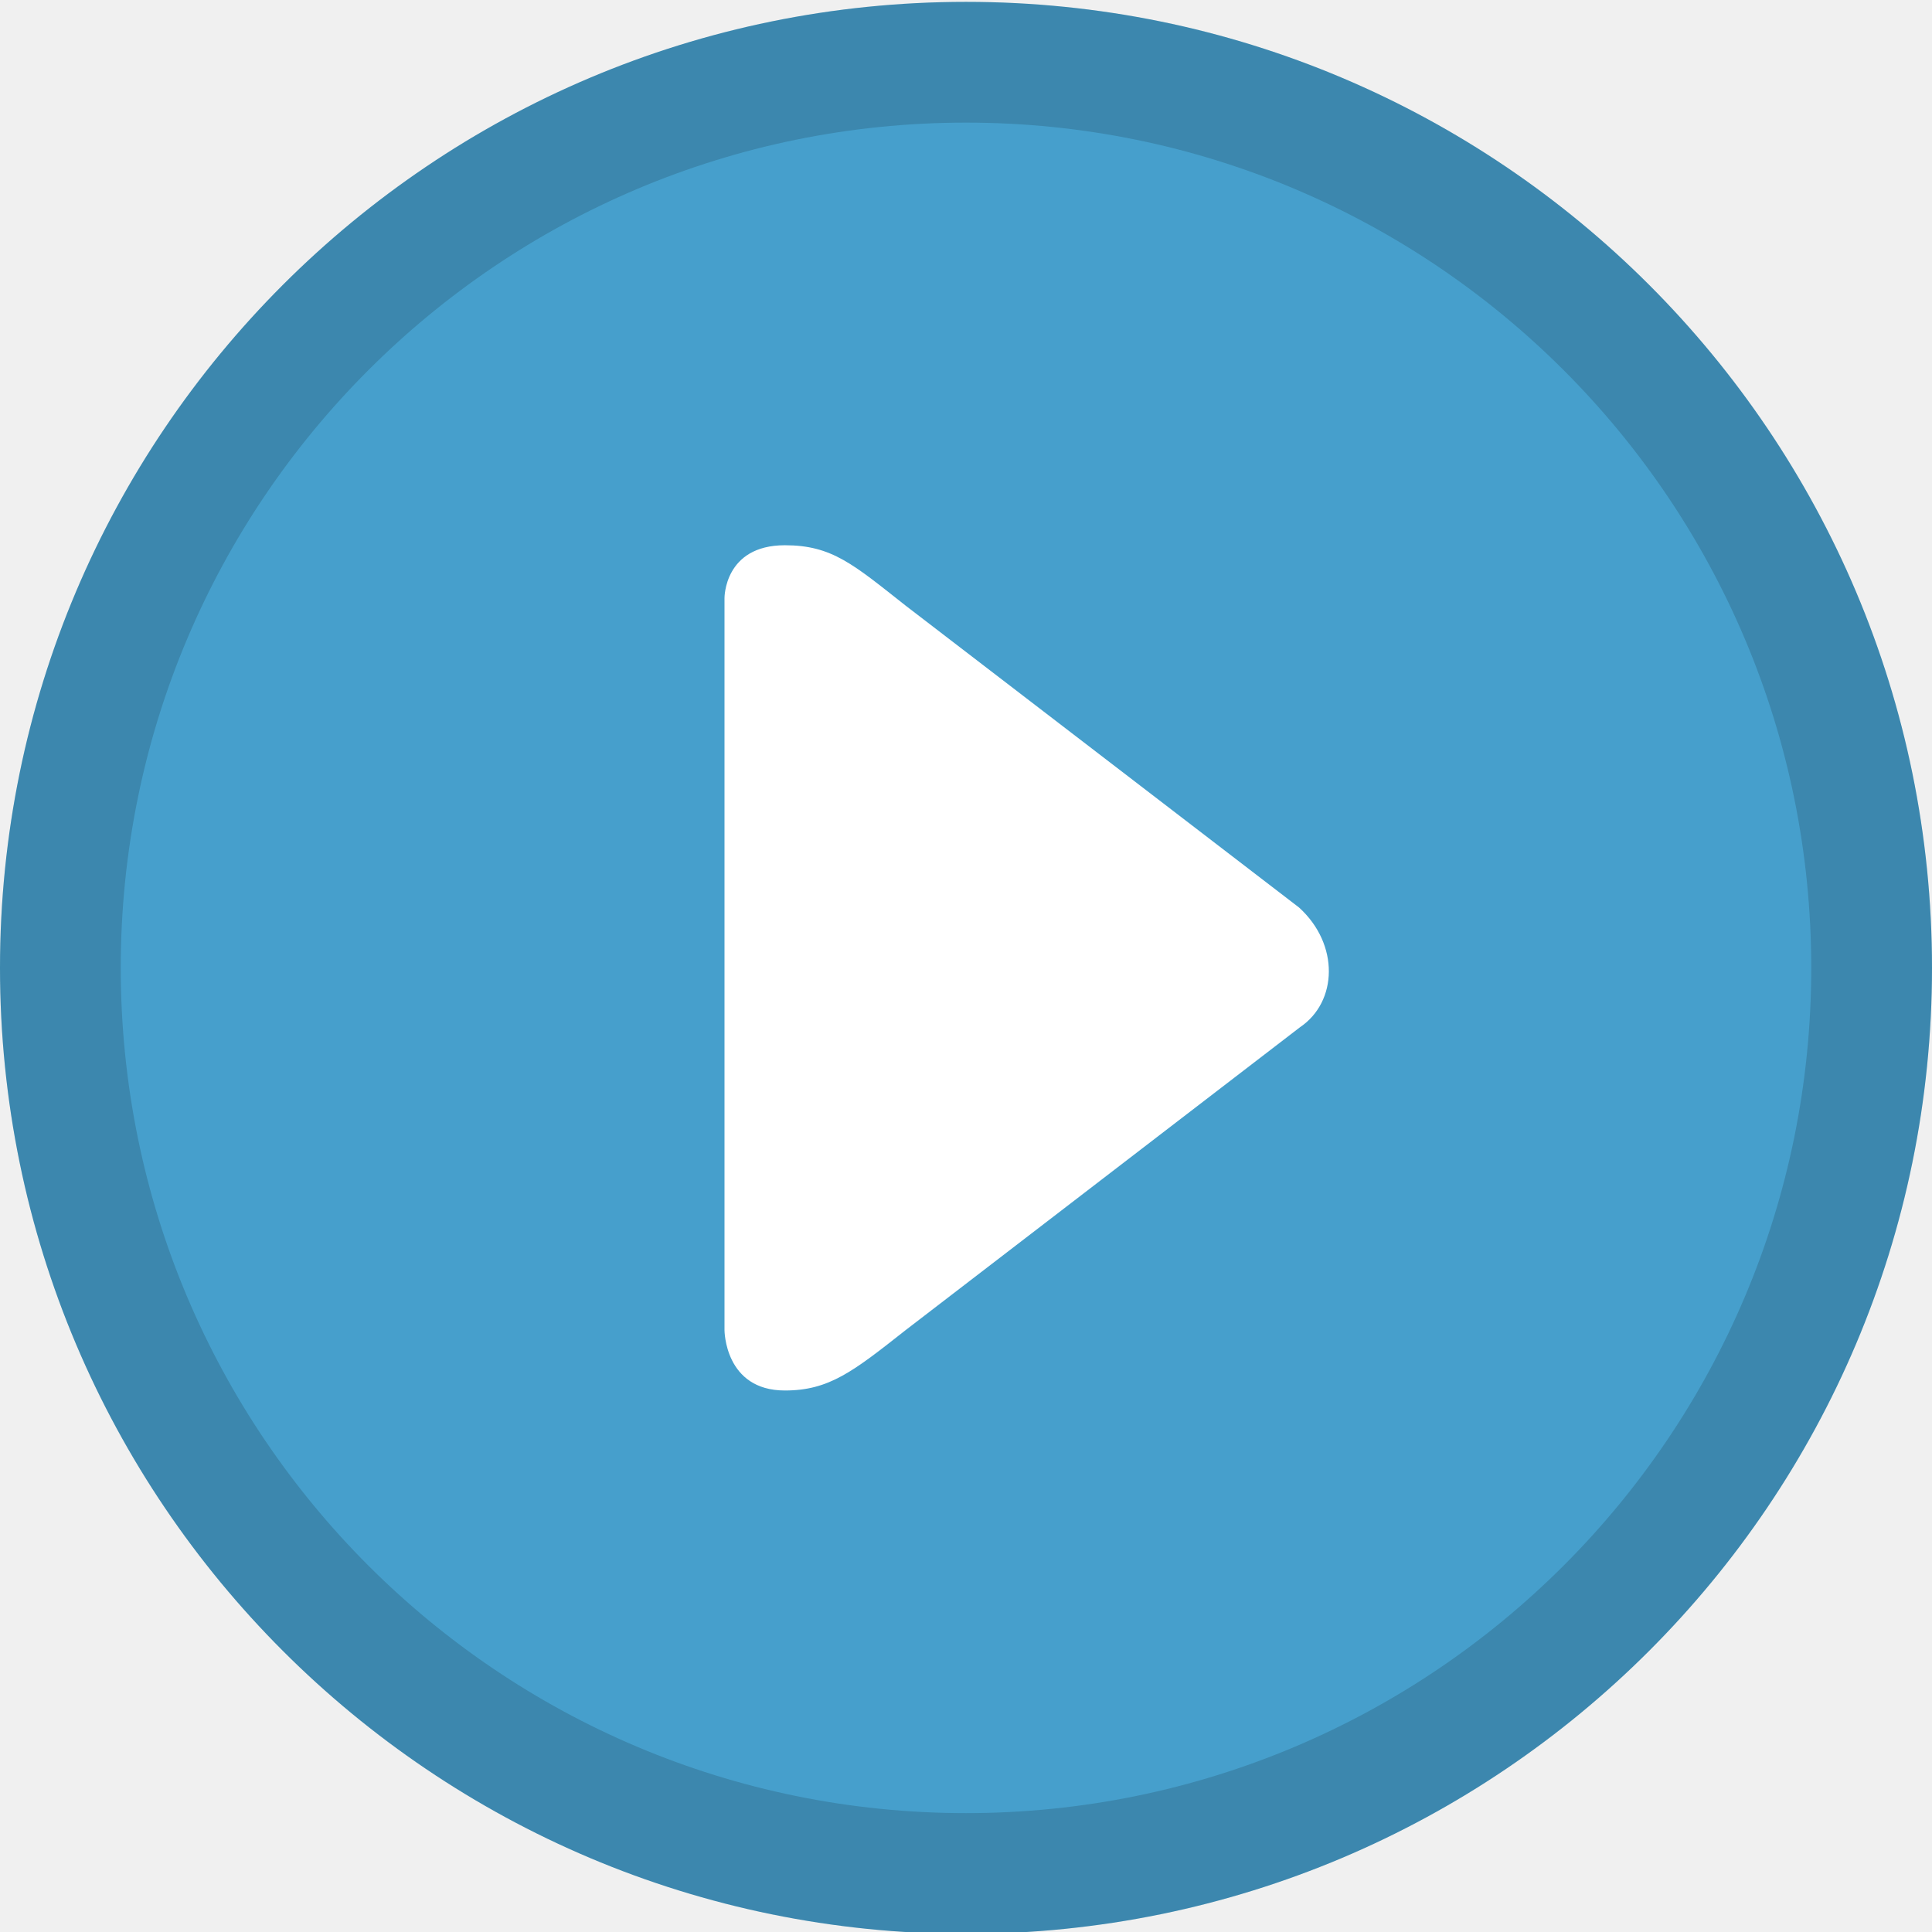
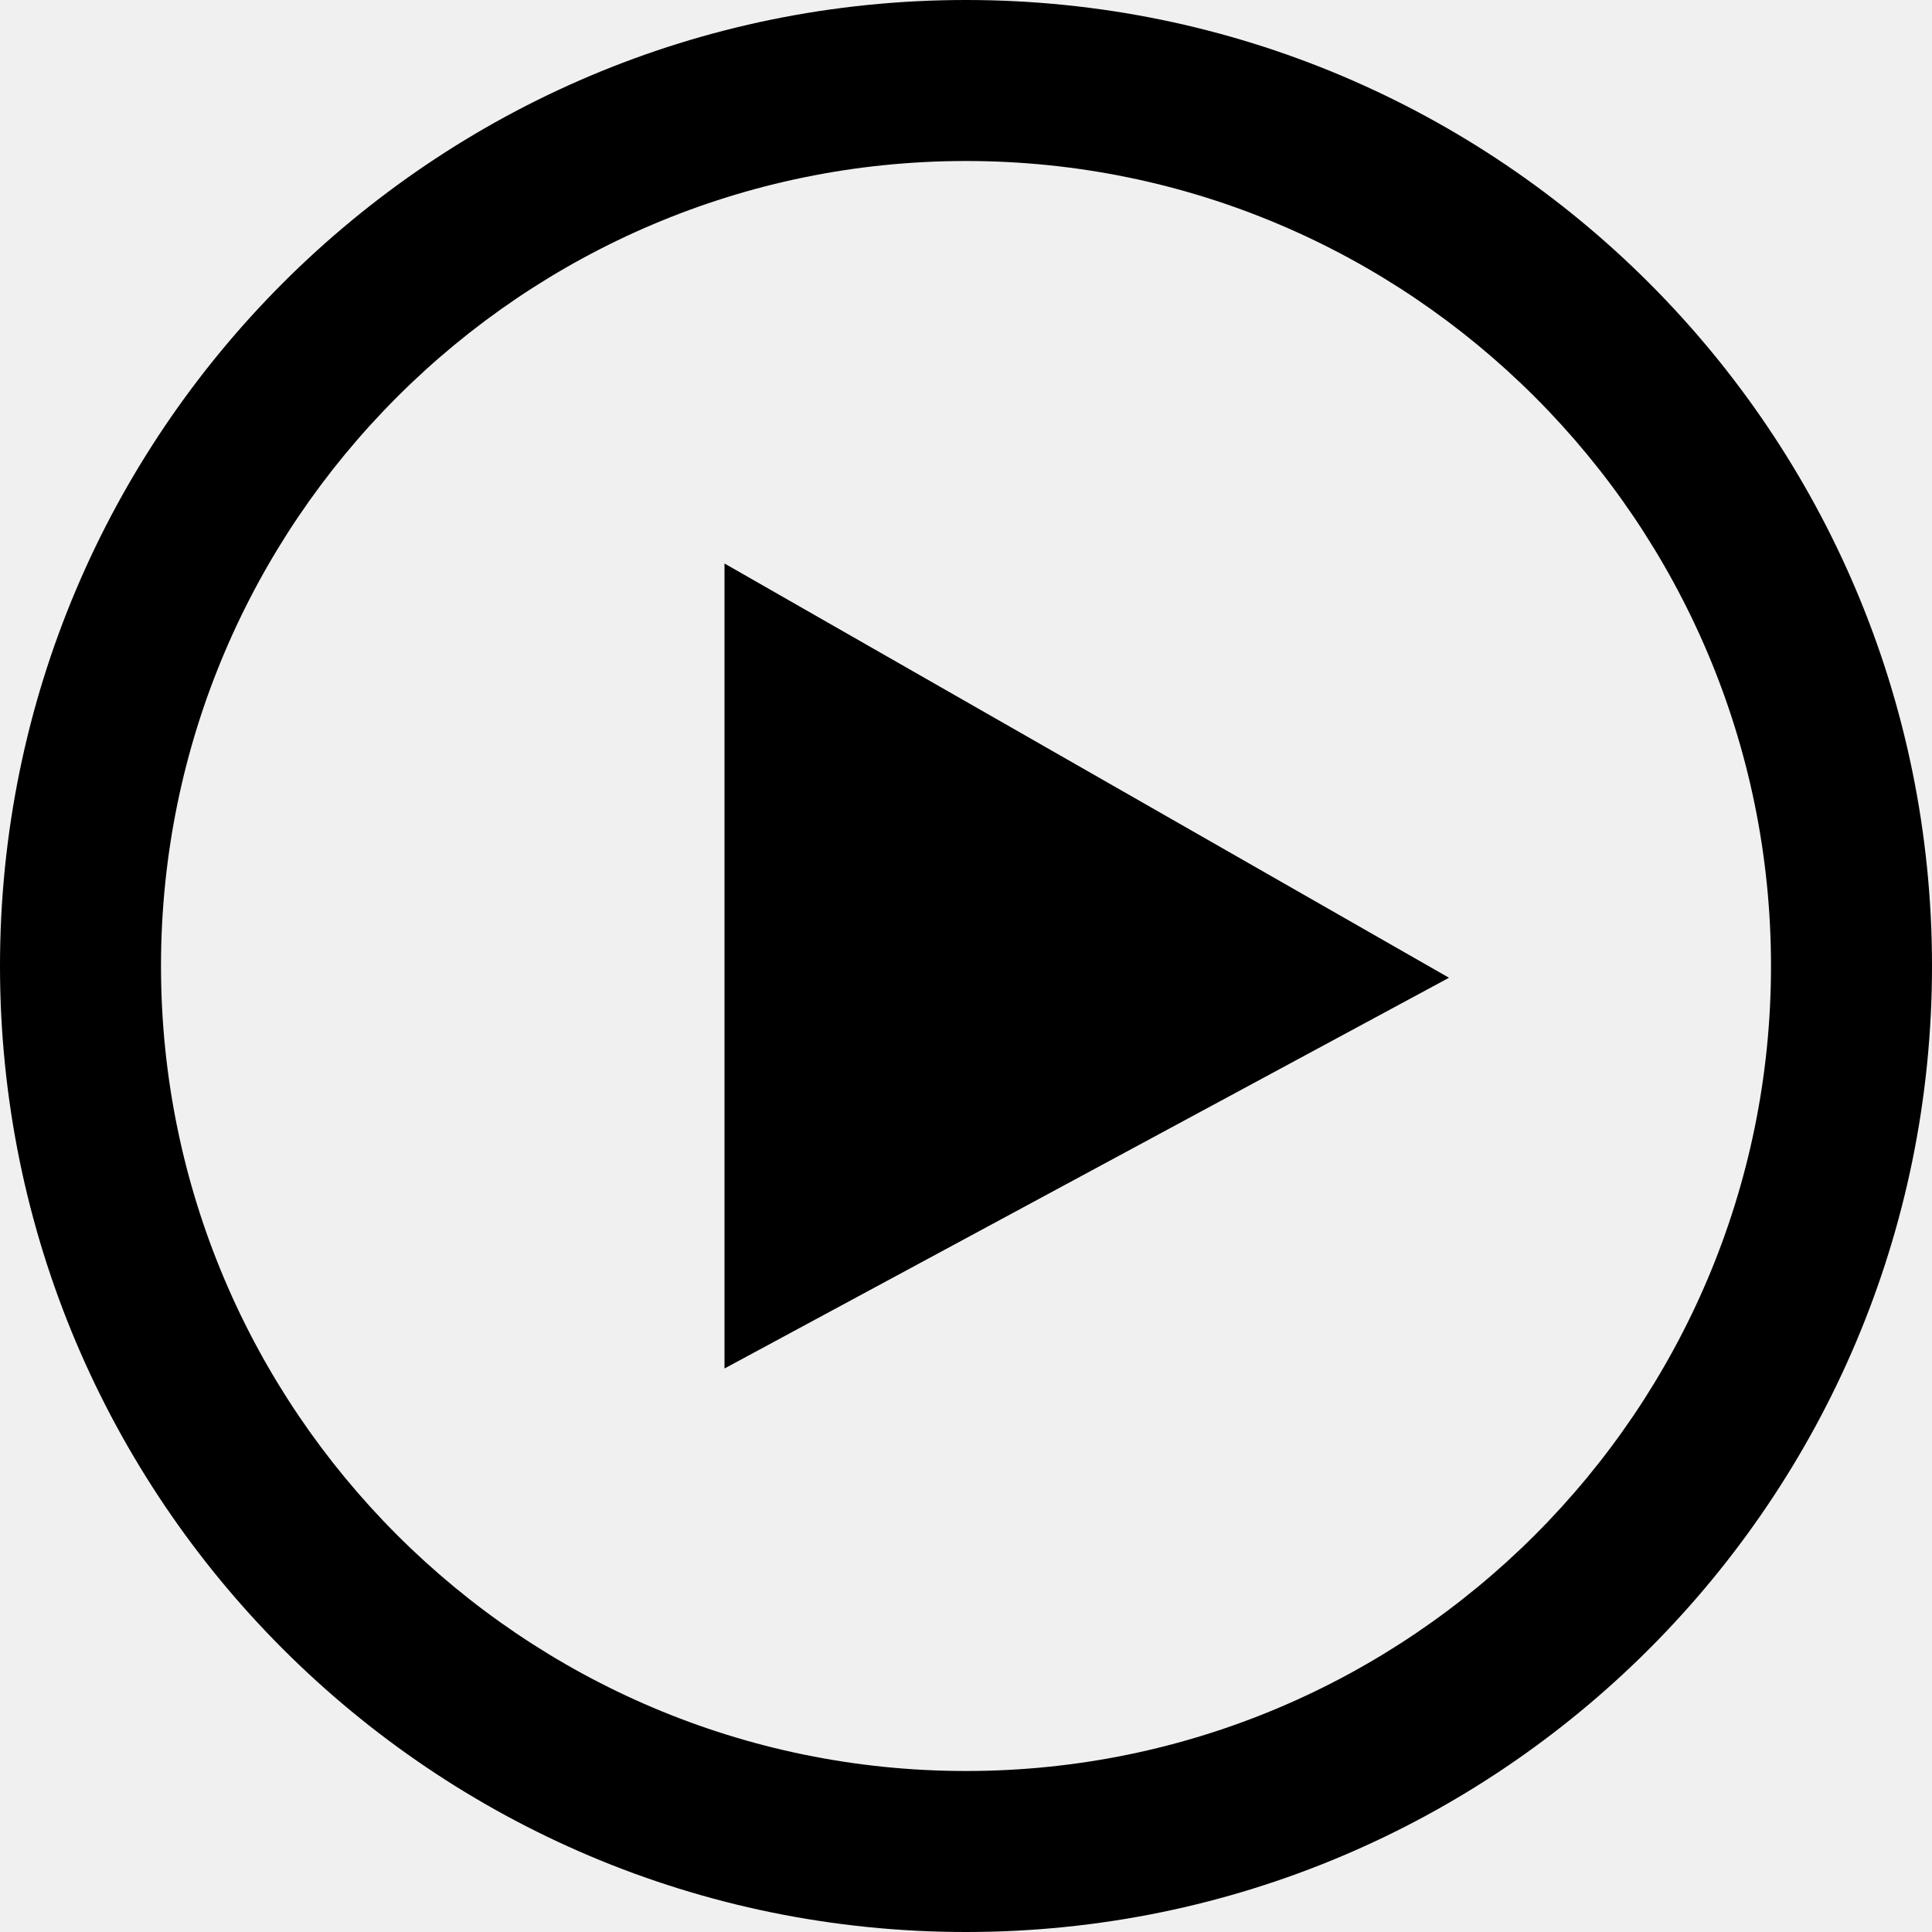
- <svg xmlns="http://www.w3.org/2000/svg" version="1.0" id="Layer_1" x="0px" y="0px" width="32px" height="32px" viewBox="0 0 32 32" enable-background="new 0 0 32 32" xml:space="preserve">
-   <g>
-     <circle fill="#469FCC" cx="16" cy="16.031" r="16" />
-     <path opacity="0.15" d="M16,0.031c-8.837,0-16,7.163-16,16s7.163,16,16,16s16-7.163,16-16S24.837,0.031,16,0.031z M16,30.031   c-7.732,0-14-6.268-14-14s6.268-14,14-14s14,6.268,14,14S23.732,30.031,16,30.031z" />
-     <path fill="#FFFFFF" d="M21.516,15.031l-6.516-5c-0.868-0.684-1.219-1-2-1c-1.008,0-1,0.875-1,0.875v12.125c0,0,0,1,1,1   c0.734,0,1.132-0.316,2-1l6.531-5.016C22.156,16.594,22.188,15.641,21.516,15.031z" />
-   </g>
+ <svg xmlns="http://www.w3.org/2000/svg" width="24" height="24" viewBox="0 0 24 24">
+   <path d="M12 2c5.514 0 10 4.486 10 10s-4.486 10-10 10-10-4.486-10-10 4.486-10 10-10zm0-2c-6.627 0-12 5.373-12 12s5.373 12 12 12 12-5.373 12-12-5.373-12-12-12zm-3 17v-10l9 5.146-9 4.854z" />
</svg>
